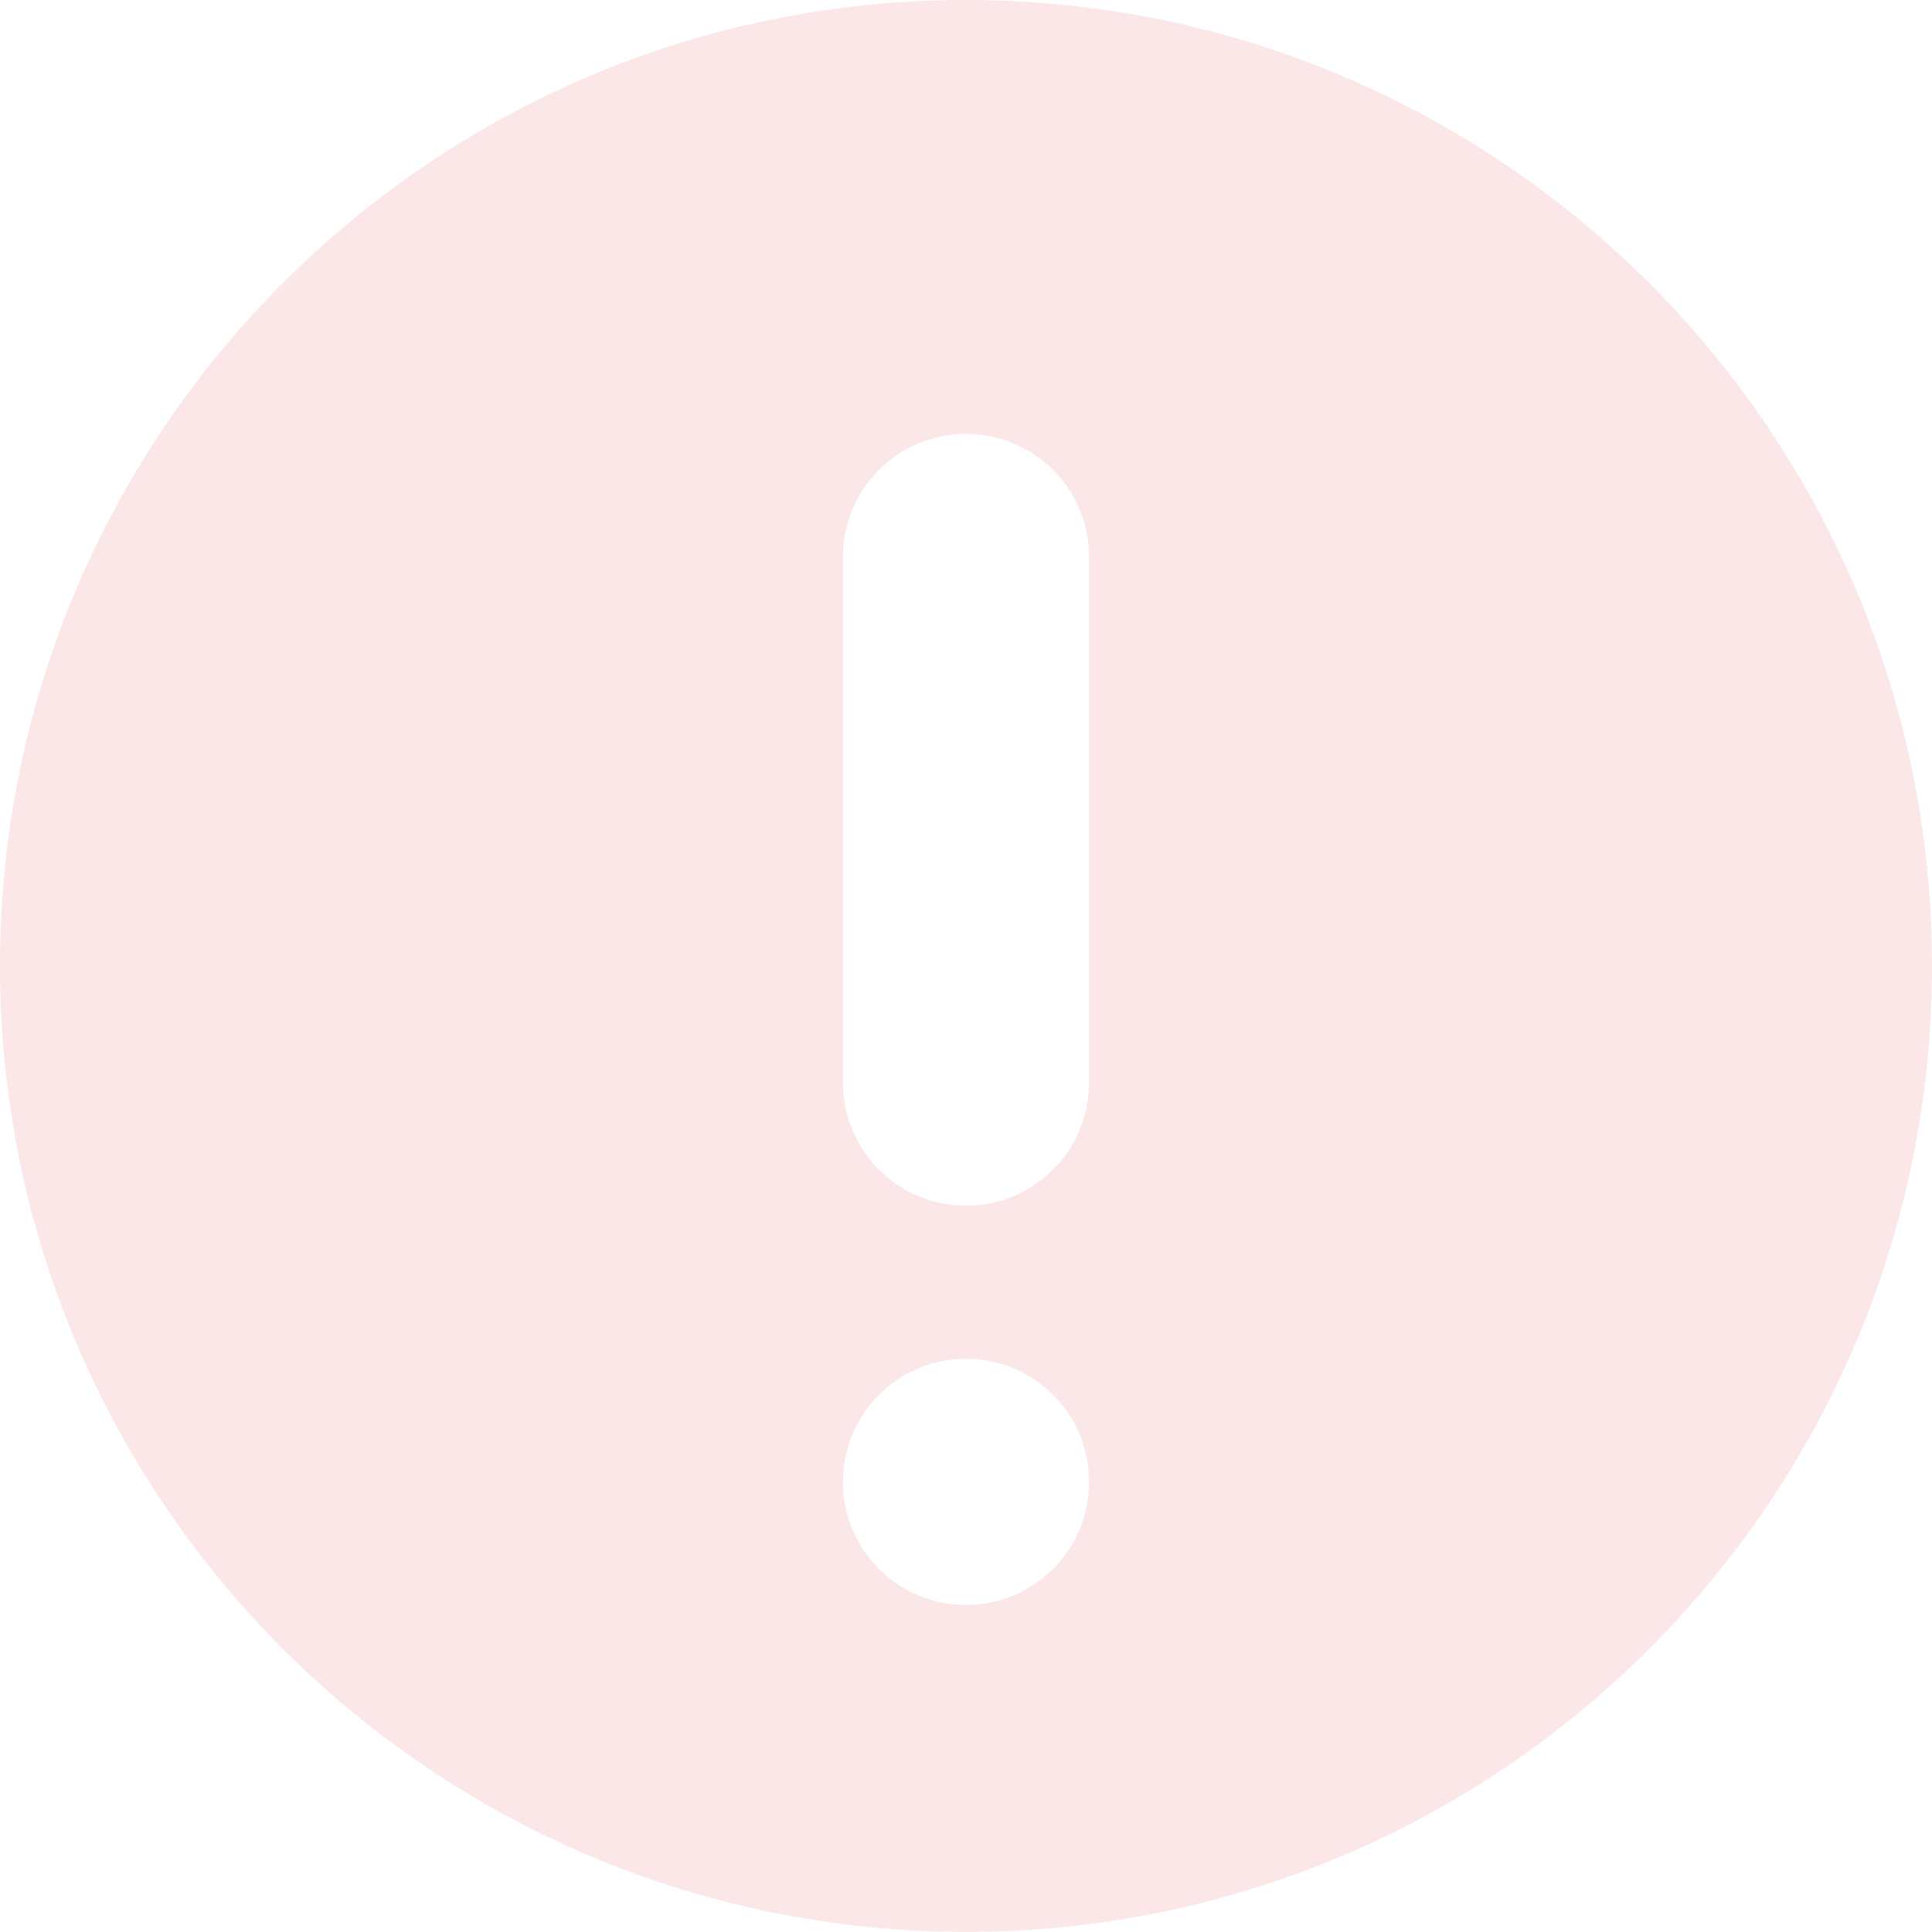
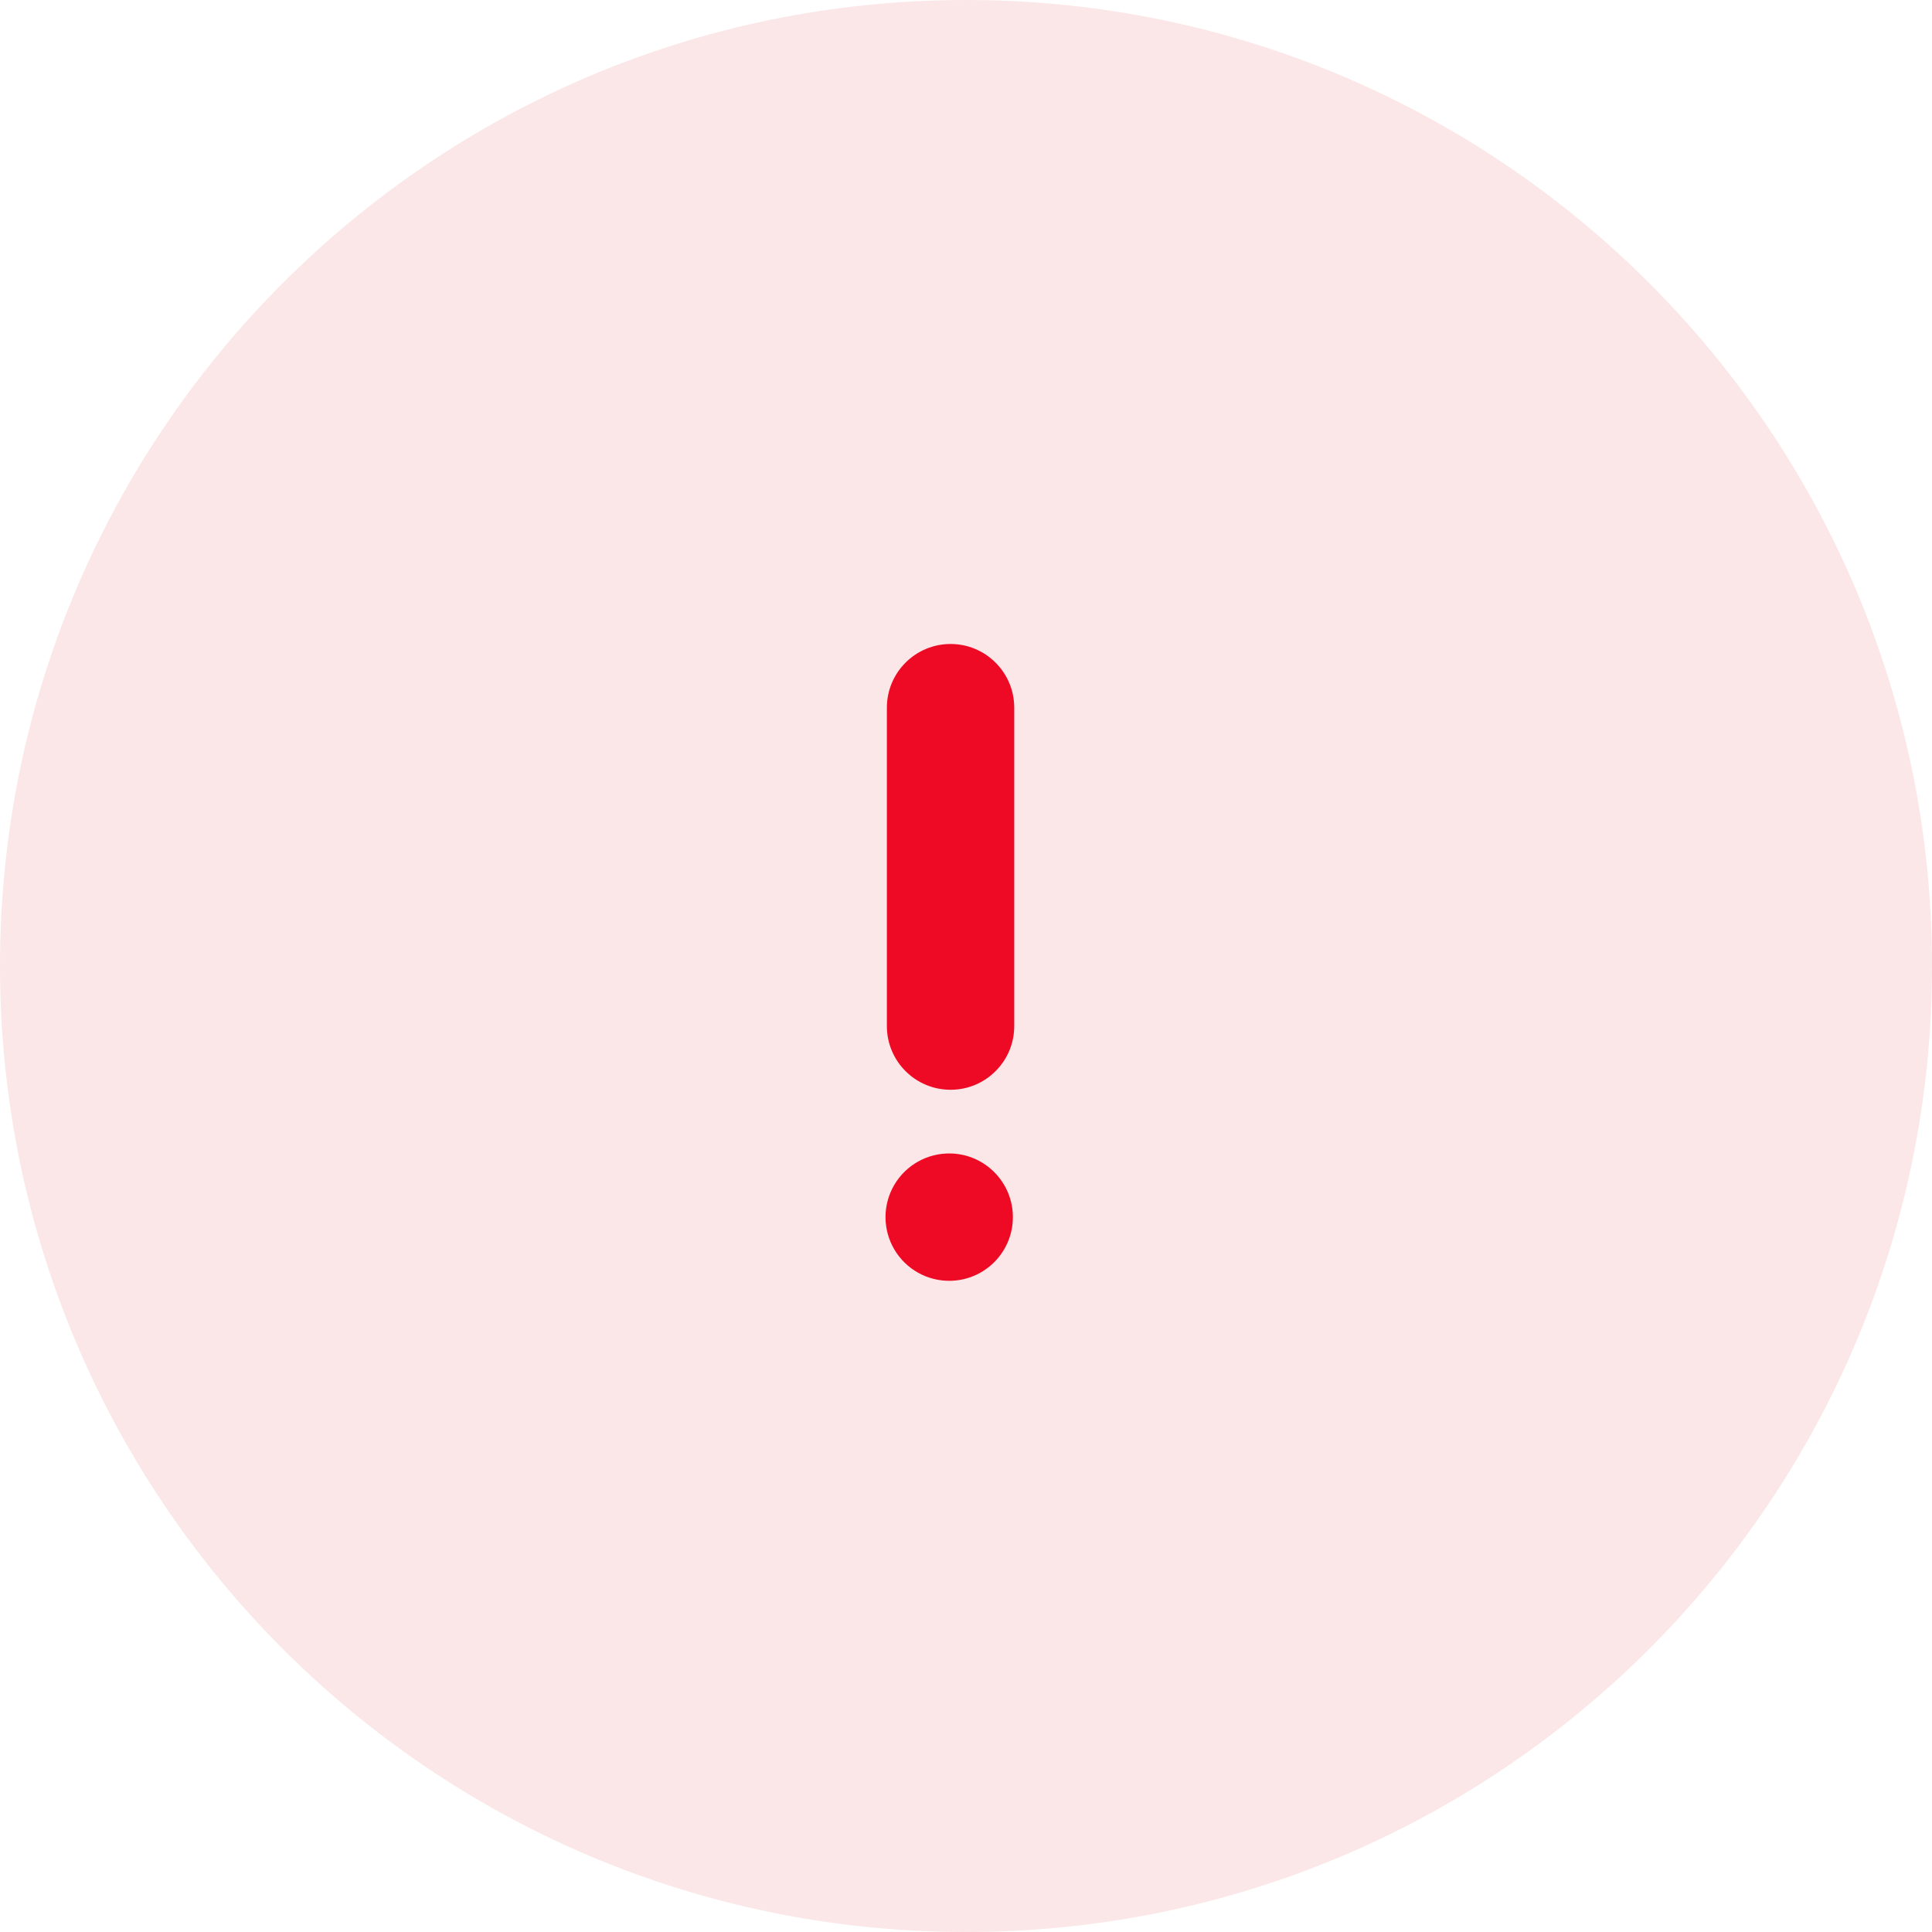
- <svg xmlns="http://www.w3.org/2000/svg" width="14px" height="14px" viewBox="0 0 14 14" version="1.1">
-   <g id="批量转账" stroke="none" stroke-width="1" fill="none">
-     <g id="01批量转账-复制不带数量的地址" transform="translate(-76, -215)" fill="#FBE7E7" fill-rule="nonzero">
-       <g id="空投币种备份" transform="translate(16, 212)">
-         <g id="提示" transform="translate(60, 3)">
-           <path d="M7,0 C3.134,0 0,3.134 0,7 C0,10.866 3.134,13.999 7,13.999 C10.866,13.999 14,10.866 14,7 C14,3.134 10.866,0 7,0 Z M7,11.63 C6.507,11.63 6.108,11.231 6.108,10.738 C6.108,10.245 6.507,9.846 7,9.846 C7.493,9.846 7.892,10.245 7.892,10.738 C7.892,11.231 7.493,11.63 7,11.63 Z M7.892,7.844 C7.892,8.337 7.493,8.737 7,8.737 C6.507,8.737 6.108,8.337 6.108,7.844 L6.108,4.036 C6.108,3.543 6.507,3.144 7,3.144 C7.493,3.144 7.892,3.543 7.892,4.036 L7.892,7.844 Z" id="形状" />
+ <svg xmlns="http://www.w3.org/2000/svg" width="64px" height="64px" viewBox="0 0 64 64" version="1.1">
+   <g id="批量转账" stroke="none" stroke-width="1" fill="none" fill-rule="evenodd">
+     <g id="转账失败" transform="translate(-156, -271)" fill-rule="nonzero">
+       <g id="通知" transform="translate(32, 235)">
+         <g id="失败" transform="translate(124, 36)">
+           <circle id="椭圆形" fill="#FBE7E7" cx="32" cy="32" r="32" />
+           <path d="M31.489,21.333 C32.653,21.333 33.598,22.278 33.598,23.443 L33.598,33.991 C33.598,35.156 32.654,36.1 31.489,36.1 C30.323,36.1 29.379,35.156 29.379,33.991 L29.379,23.443 C29.379,22.277 30.324,21.333 31.489,21.333 L31.489,21.333 Z M31.489,42.428 C30.724,42.445 30.011,42.047 29.624,41.387 C29.237,40.728 29.237,39.911 29.624,39.251 C30.011,38.592 30.724,38.194 31.489,38.21 C32.636,38.235 33.553,39.172 33.553,40.319 C33.553,41.467 32.636,42.404 31.489,42.428 Z" id="形状" fill="#EE0A24" />
        </g>
      </g>
    </g>
  </g>
</svg>
